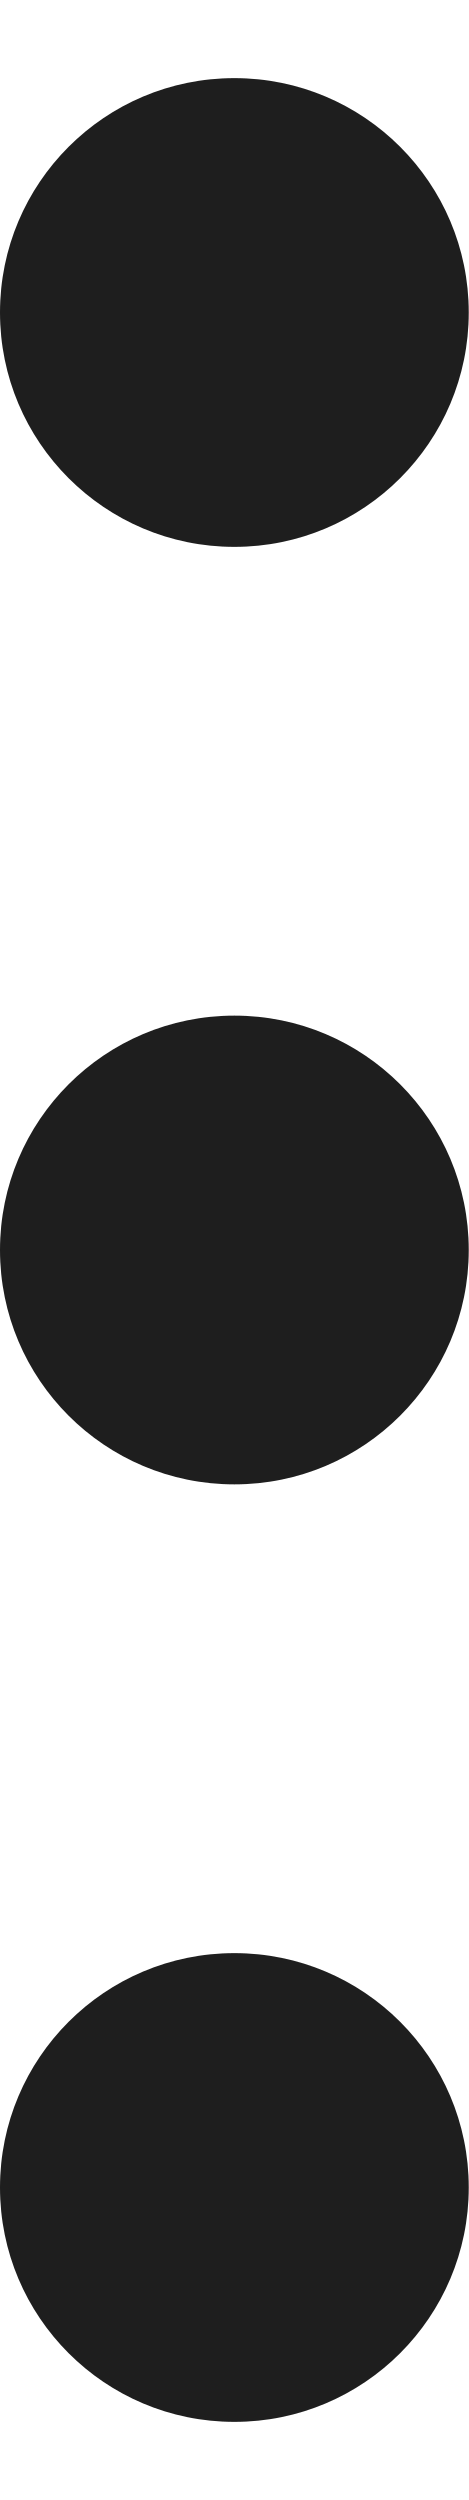
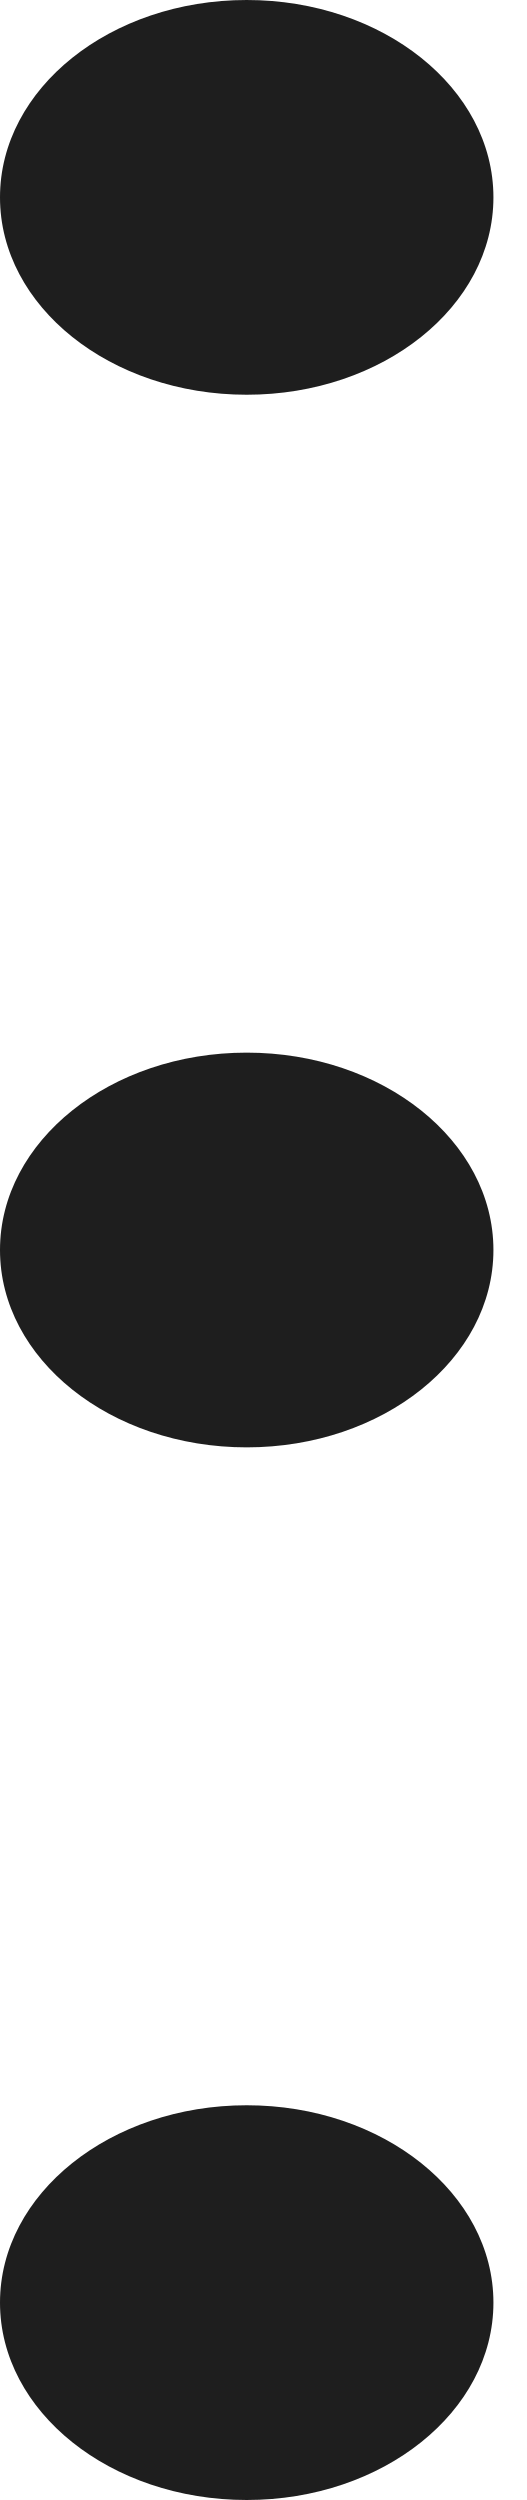
- <svg xmlns="http://www.w3.org/2000/svg" width="3" height="16" viewBox="0 0 3 16" fill="none">
-   <circle cx="1.5" cy="2" r="1.5" fill="#1E1E1E" />
-   <circle cx="1.5" cy="8" r="1.5" fill="#1E1E1E" />
-   <circle cx="1.5" cy="14" r="1.5" fill="#1E1E1E" />
+ <svg xmlns="http://www.w3.org/2000/svg" width="4" height="19" viewBox="0 0 4 19" fill="none">
+   <ellipse cx="1.875" cy="1.5" rx="1.875" ry="1.5" fill="#1E1E1E" />
+   <ellipse cx="1.875" cy="9.5" rx="1.875" ry="1.5" fill="#1E1E1E" />
+   <ellipse cx="1.875" cy="17.5" rx="1.875" ry="1.5" fill="#1E1E1E" />
</svg>
